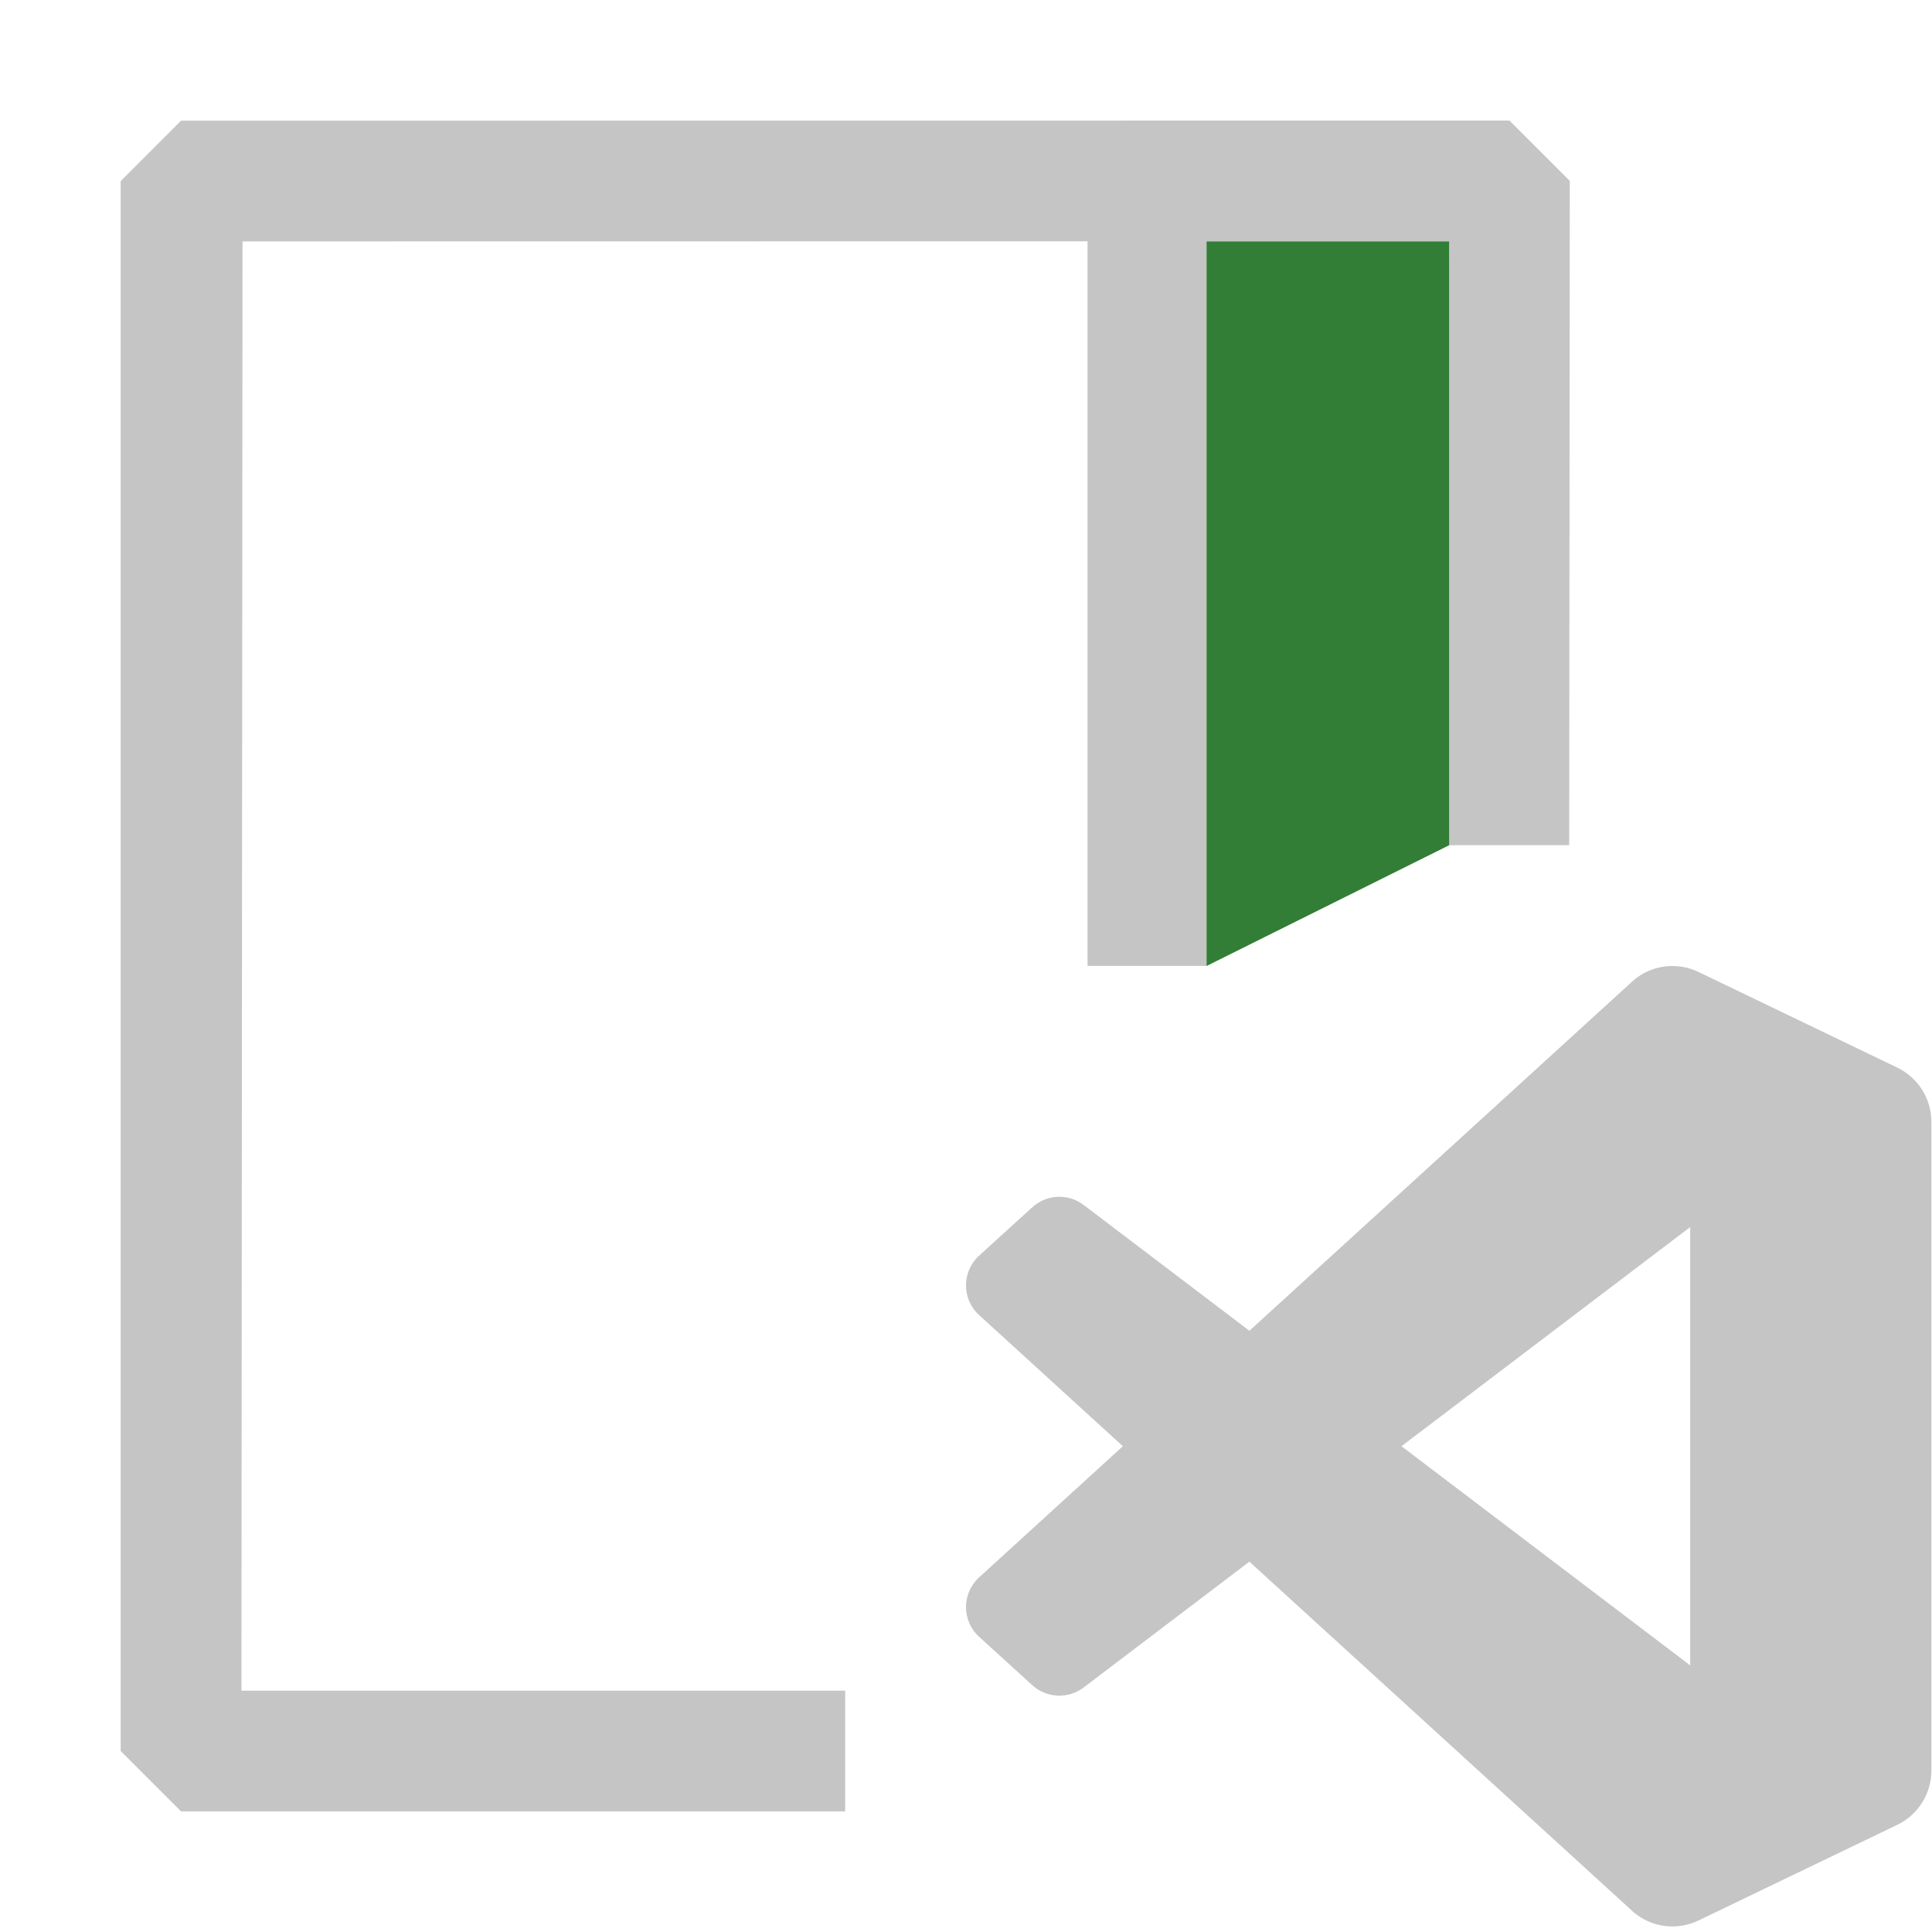
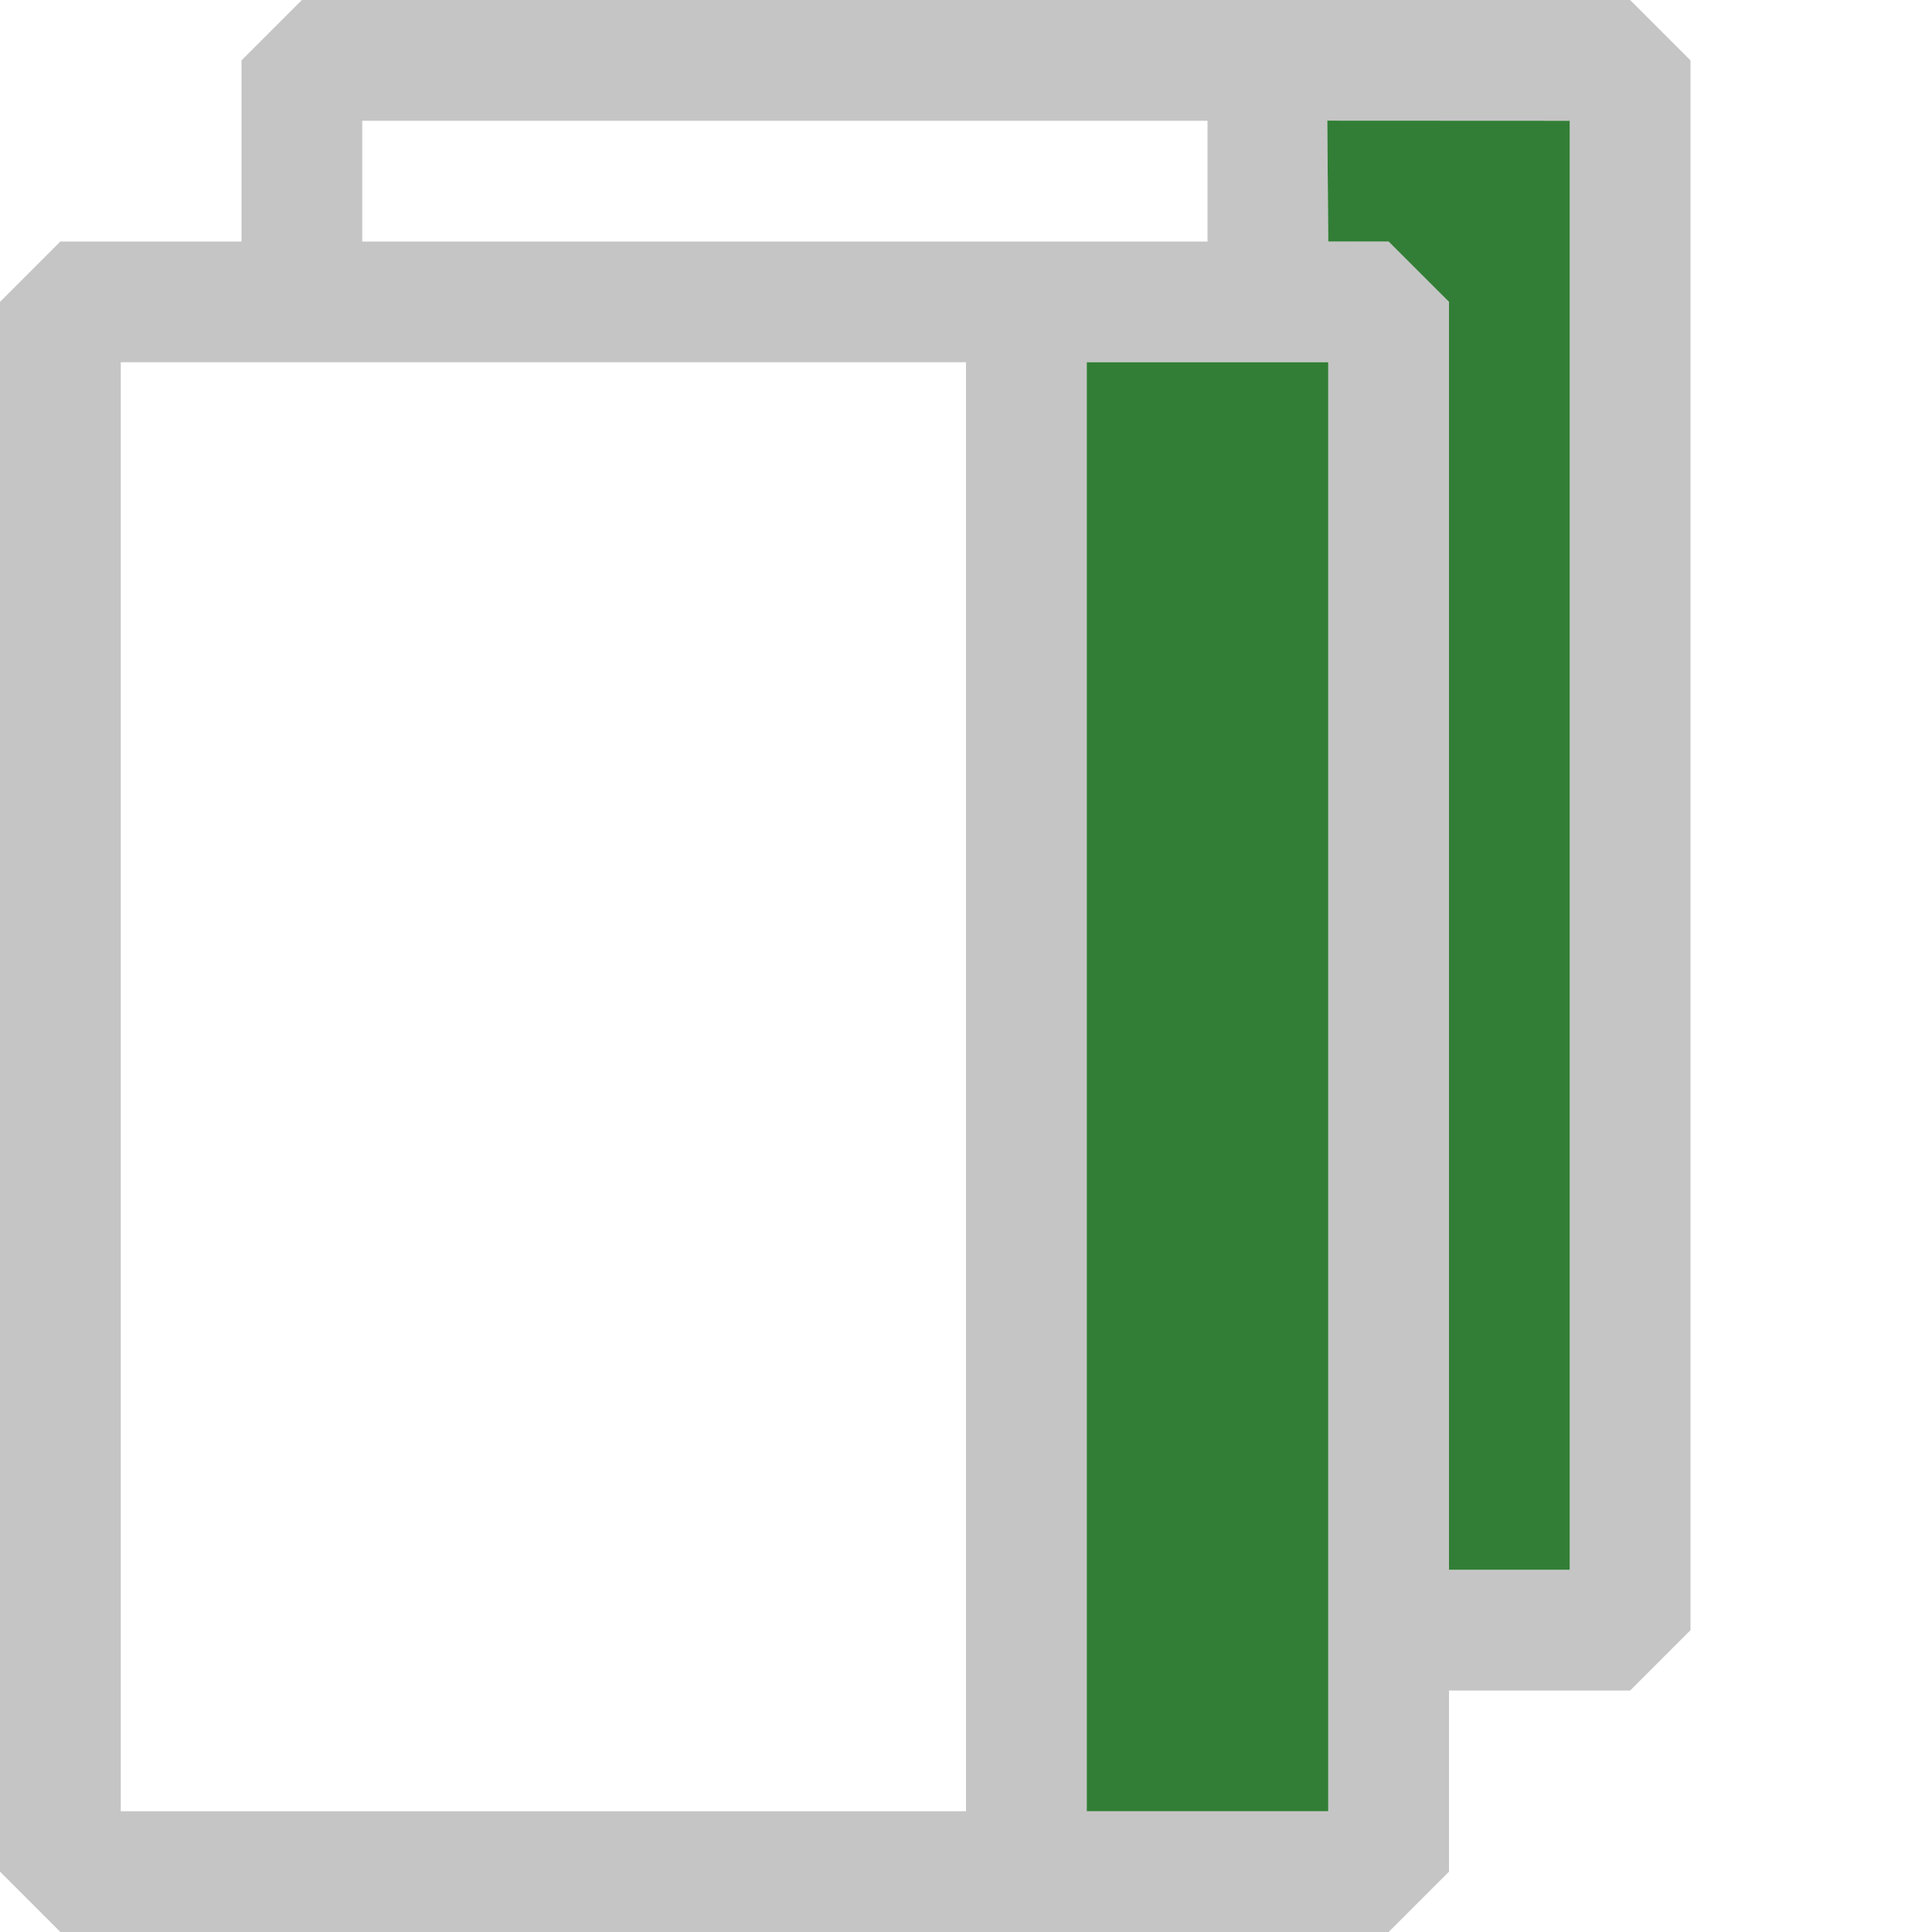
- <svg xmlns="http://www.w3.org/2000/svg" width="16px" height="16px" viewBox="0 0 16 16" version="1.1" xml:space="preserve" style="fill-rule:evenodd;clip-rule:evenodd;stroke-linejoin:round;stroke-miterlimit:2;">
-   <g transform="matrix(0.0312309,0,0,0.0312309,8.00488,7.97939)">
-     <path d="M181.378,254.252C185.41,255.822 190.008,255.722 194.077,253.764L246.783,228.402C252.322,225.737 255.844,220.132 255.844,213.983L255.844,42.018C255.844,35.869 252.322,30.264 246.784,27.599L194.077,2.237C188.737,-0.333 182.486,0.296 177.798,3.704C177.129,4.191 176.491,4.734 175.892,5.333L74.993,97.386L31.043,64.025C26.952,60.919 21.229,61.173 17.429,64.63L3.333,77.452C-1.315,81.68 -1.32,88.993 3.322,93.227L41.436,128L3.322,162.773C-1.32,167.008 -1.315,174.32 3.333,178.548L17.429,191.37C21.229,194.827 26.952,195.081 31.043,191.976L74.993,158.614L175.892,250.667C177.488,252.264 179.363,253.467 181.378,254.252ZM191.883,69.885L115.323,128L191.883,186.115L191.883,69.885Z" style="fill:rgb(197,197,197);" />
-   </g>
-   <g transform="matrix(1,0,0,1,-0.00055,-0.000675)">
-     <path d="M7,15.002L1.5,15.002L1,14.502L1,1.5L1.5,1L12.501,0.999L13.001,1.499L12.996,7L11.996,7L12.001,1.999L9.993,1.999L9.993,8L9.007,8L9.007,1.999L2.009,2L2,14.002L7,14.002L7,15.002Z" style="fill:rgb(197,197,197);" />
-   </g>
-   <path d="M12.001,1.999L9.992,1.999L9.992,8L12.001,7L12.001,1.999Z" style="fill:rgb(50,126,54);" />
+ <svg xmlns="http://www.w3.org/2000/svg" width="100%" height="100%" viewBox="0 0 16 16" version="1.1" xml:space="preserve" style="fill-rule:evenodd;clip-rule:evenodd;stroke-linejoin:round;stroke-miterlimit:2;">
+   <path d="M12,14L12,15.5L11.5,16L0.5,16L0,15.5L0,2.5L0.5,2L2,2L2,0.5L2.5,0L13.5,0L14,0.5L14,13.5L13.5,14L12,14ZM11,15L11,3L9,3L9,15L11,15ZM8,15L8,3L1,3L1,15L8,15ZM13,13L12,13L12,2.5L11.501,1.999L11,2L10.992,0.999L13,1L13,13ZM10,2L3,2L3,1L10,1L10,2Z" style="fill:rgb(197,197,197);" />
+   <path d="M11,3L9,3L9,15L11,15L11,3ZM11.5,2L12,2.5L12,13L13,13L13,1L10.992,0.999L11,2L11.5,2Z" style="fill:rgb(50,126,54)" />
</svg>
